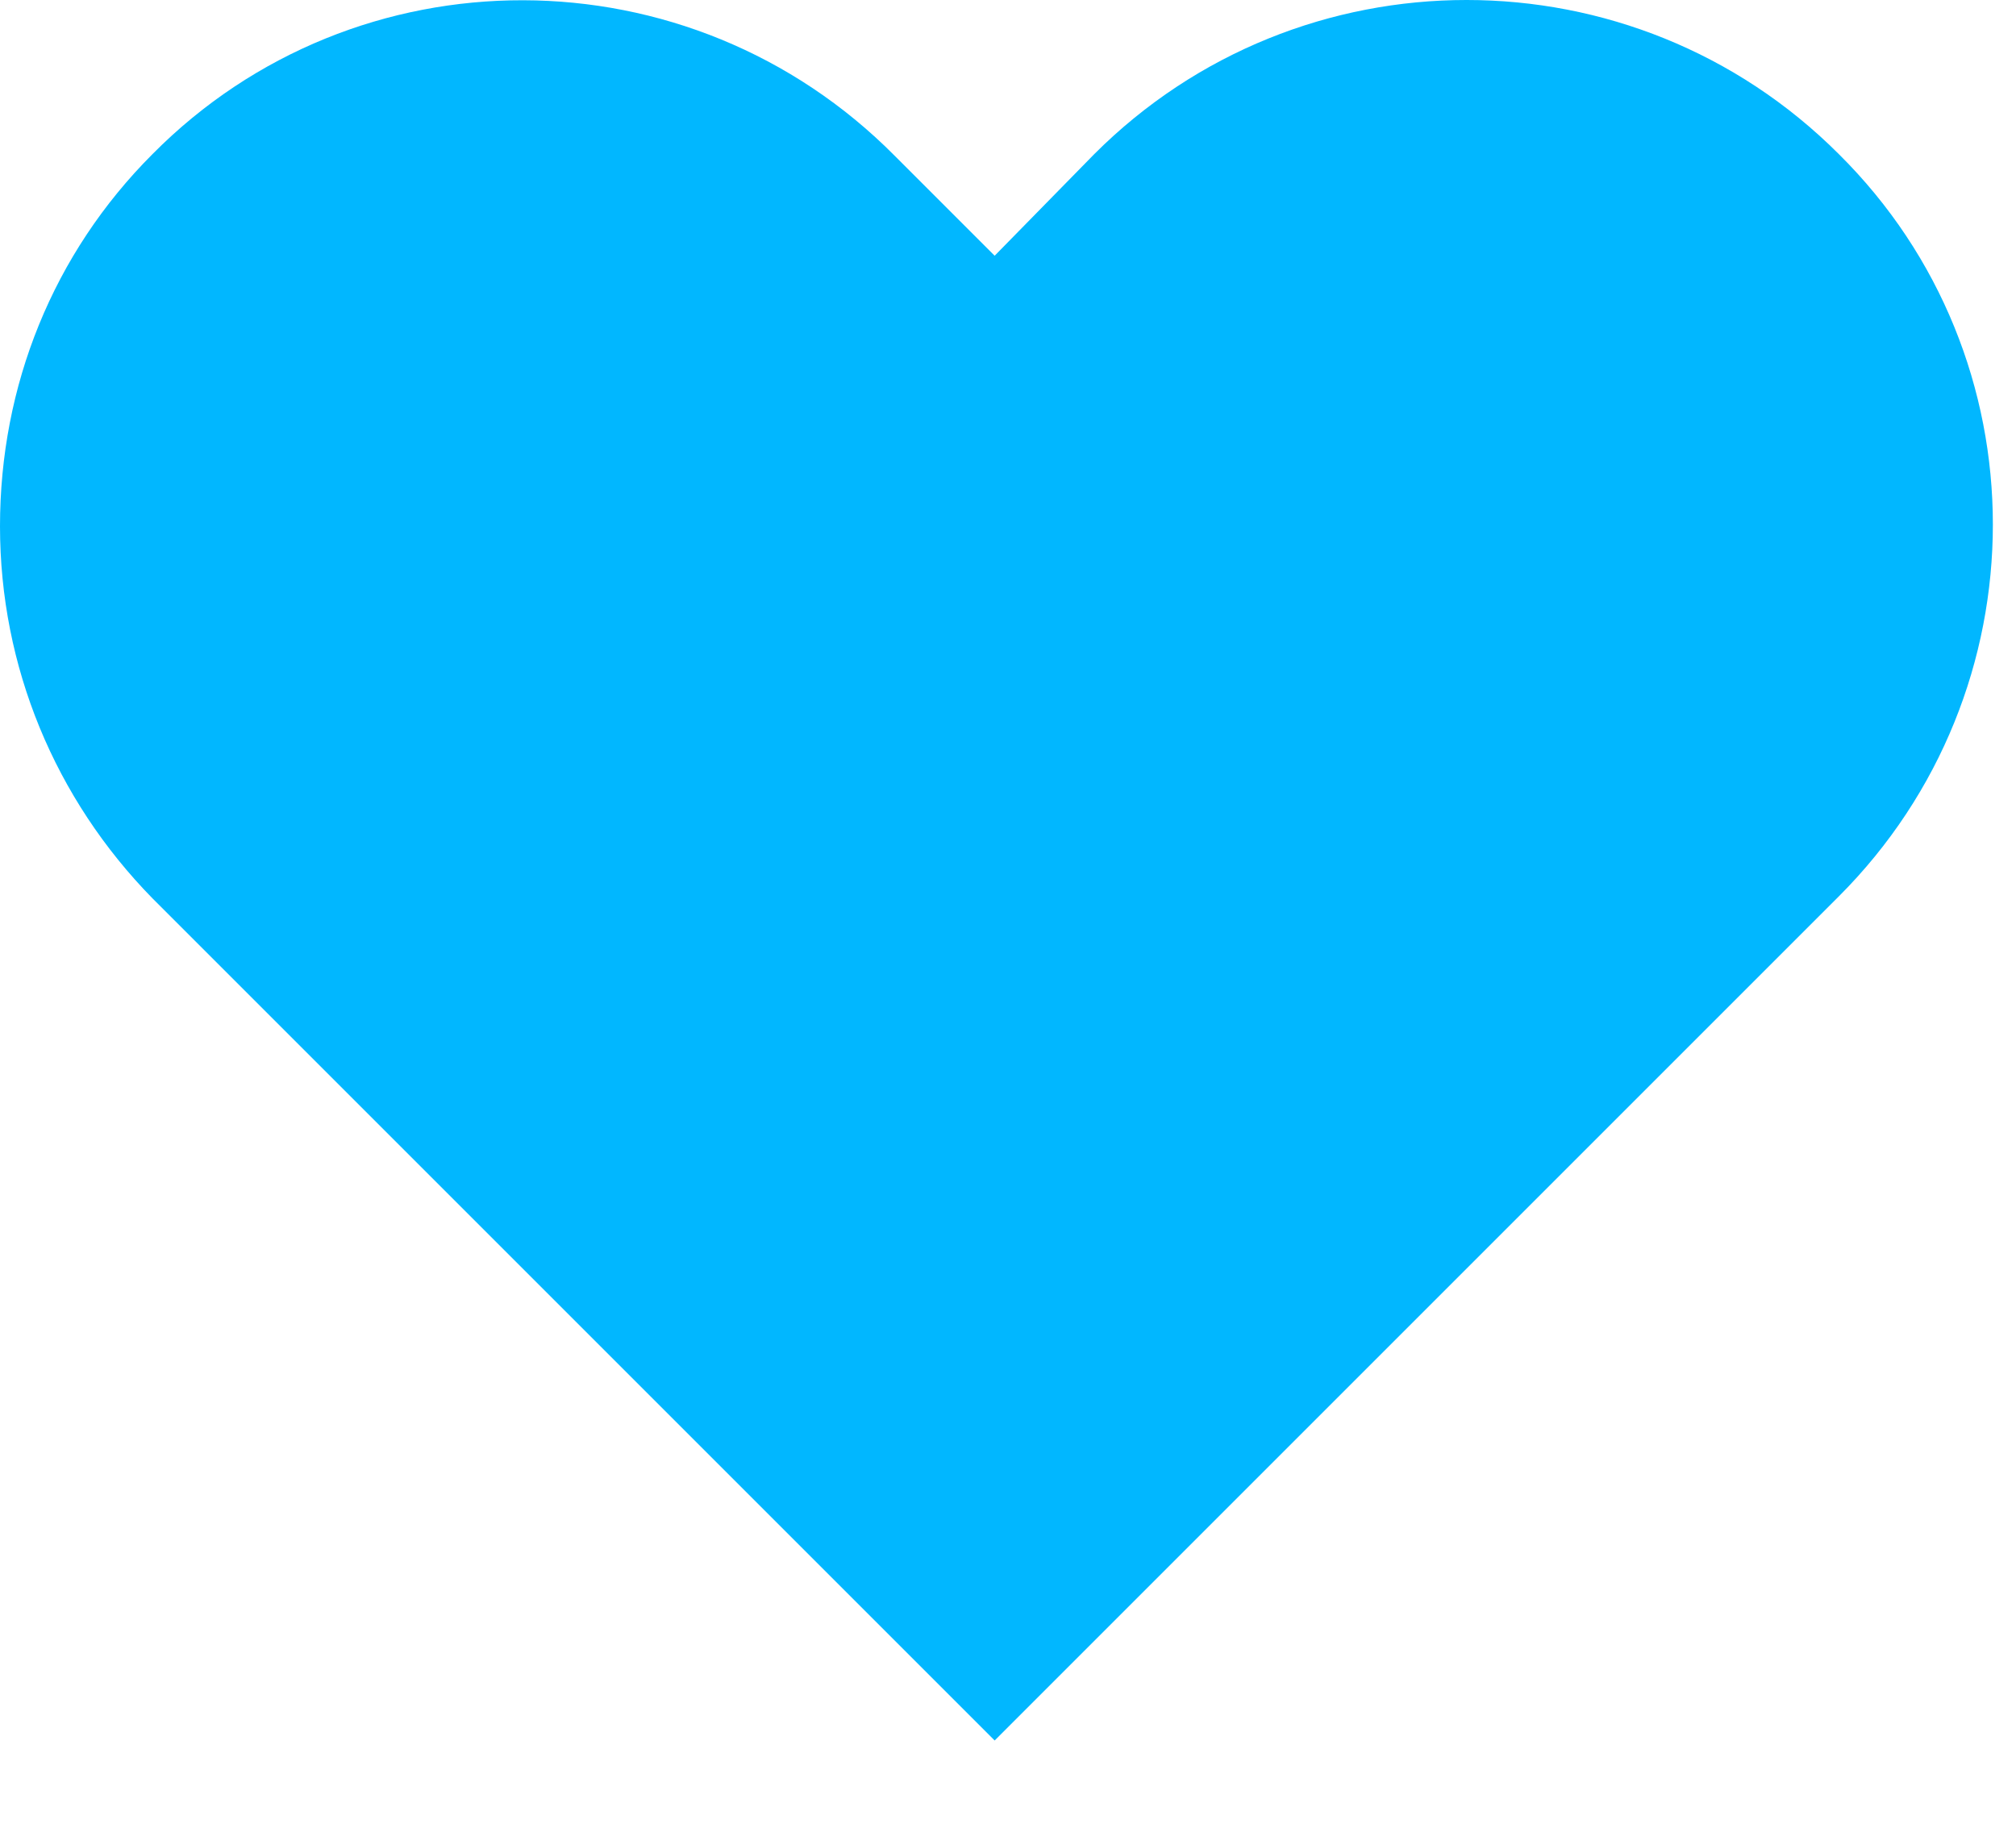
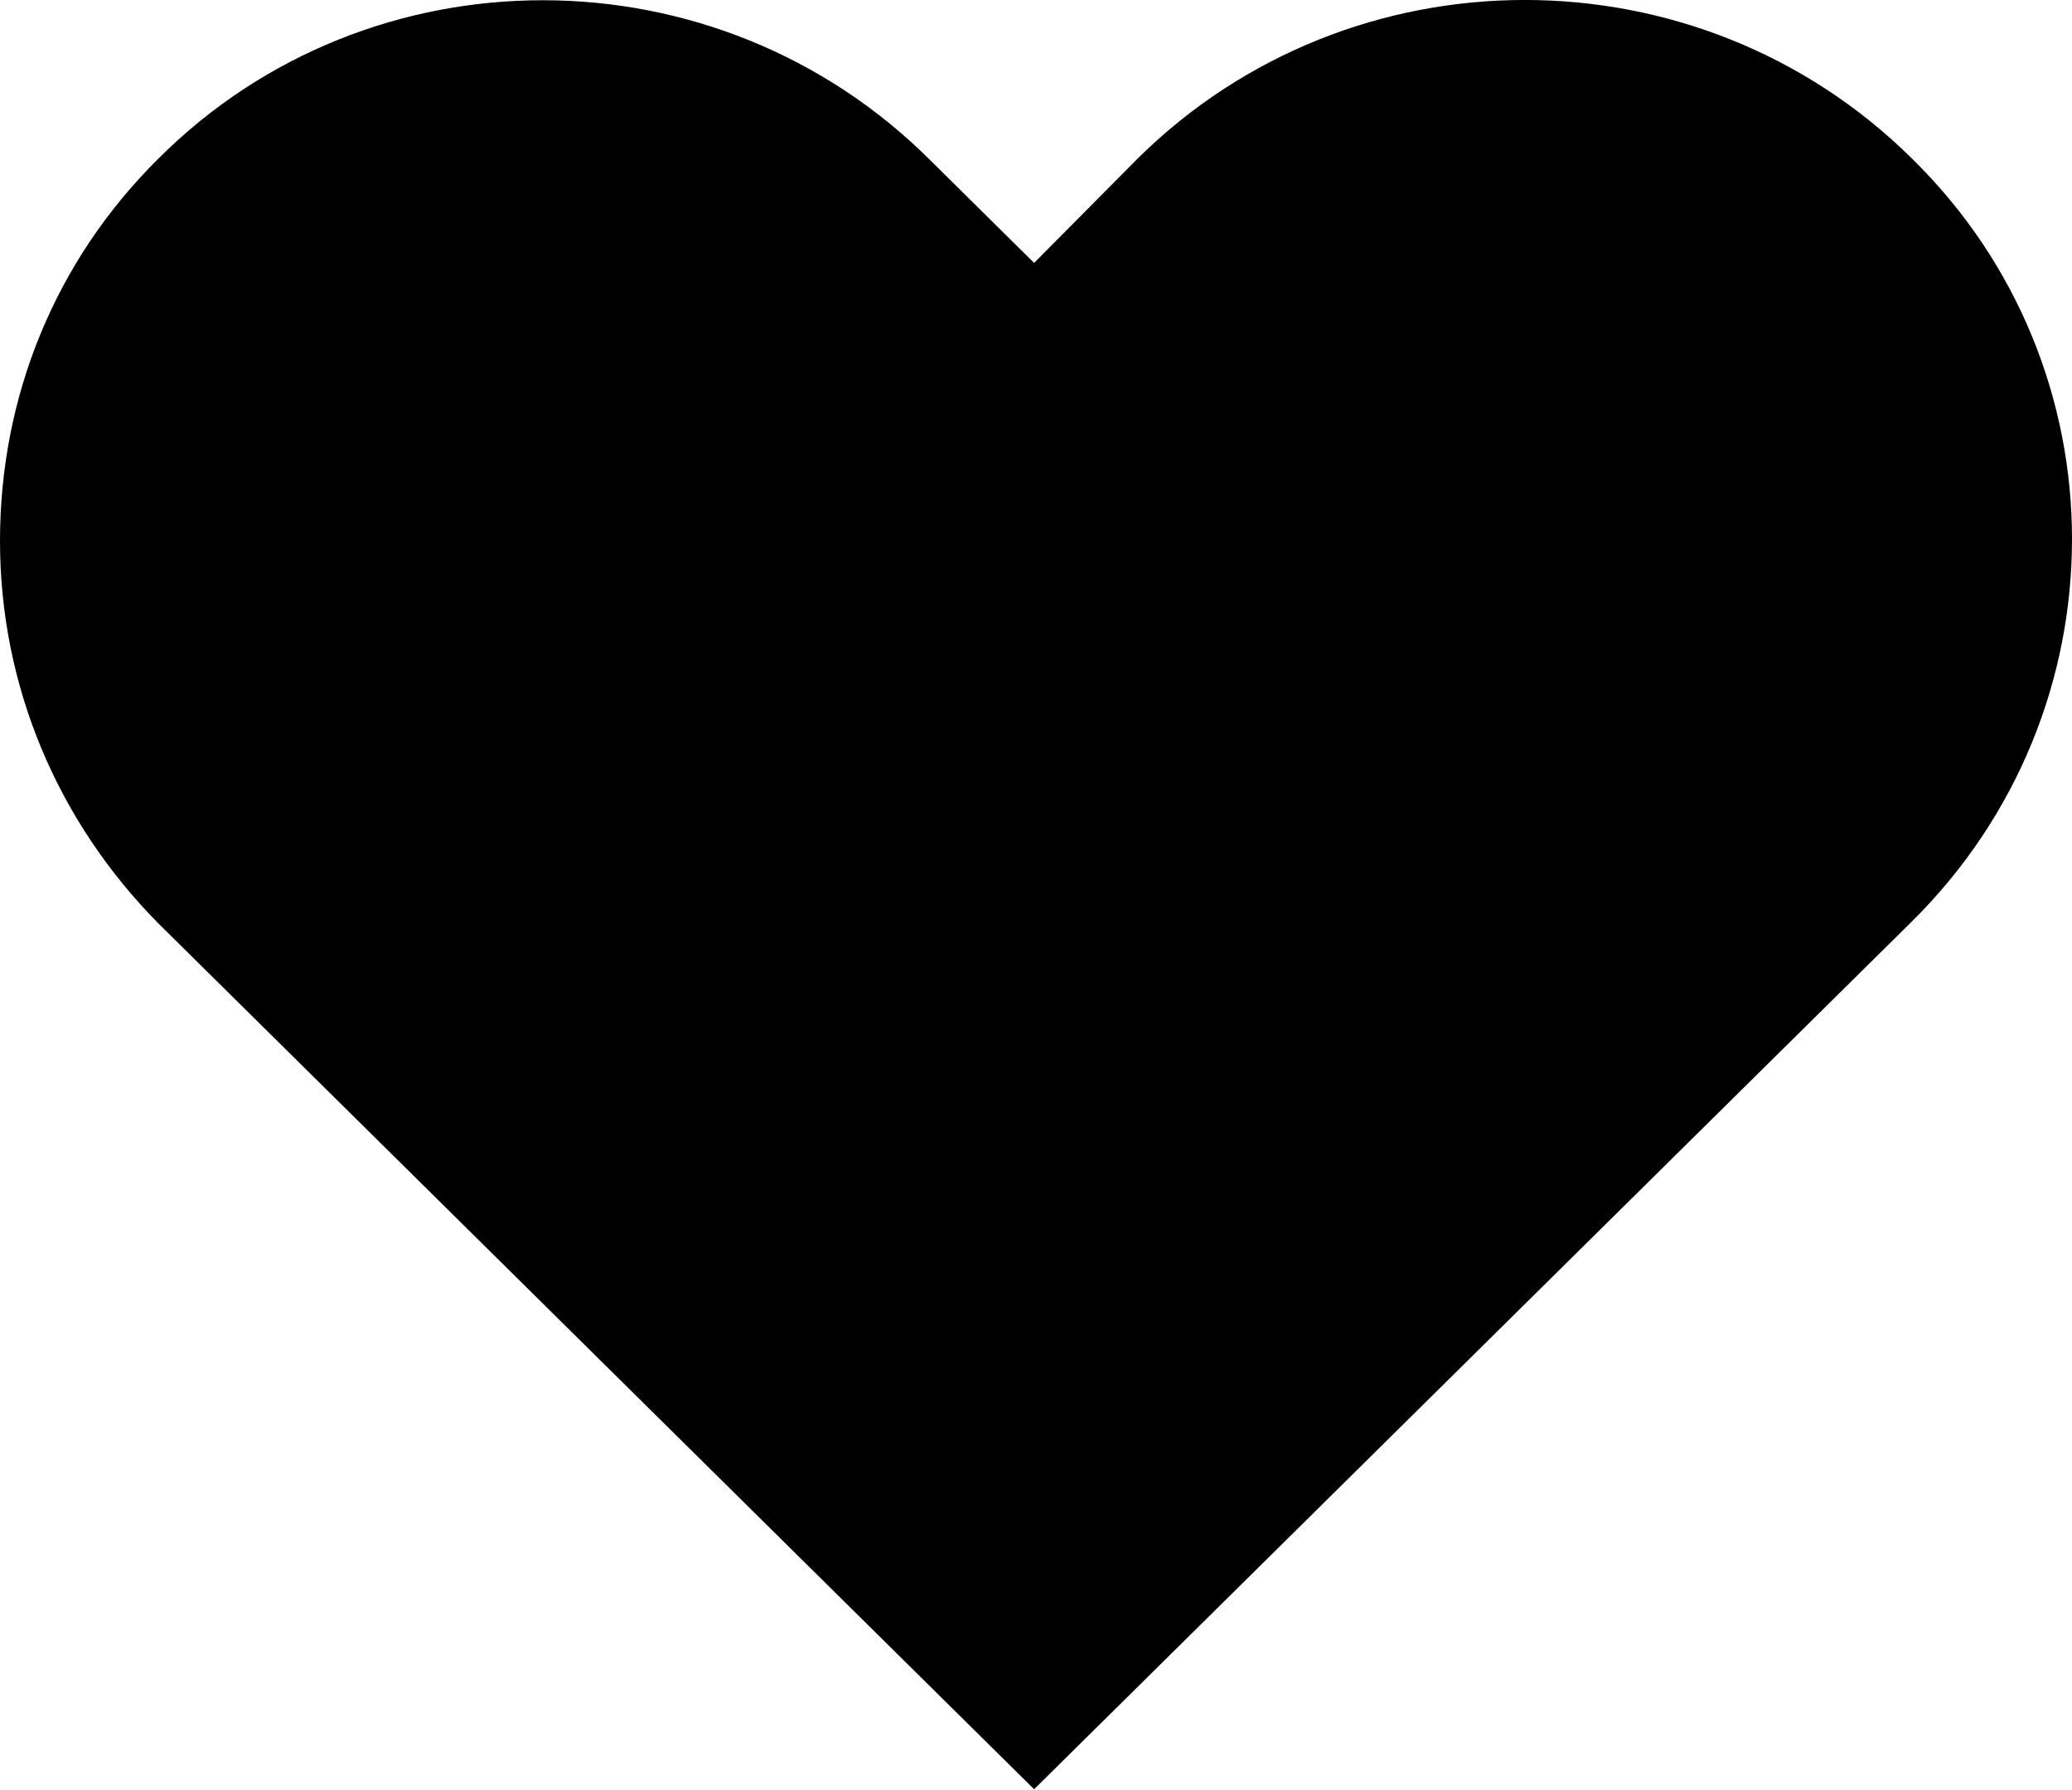
- <svg xmlns="http://www.w3.org/2000/svg" width="21" height="19" viewBox="0 0 21 19" fill="none">
-   <path d="M19.154 9.338C21.294 7.198 21.294 3.724 19.154 1.605C17.014 -0.535 13.539 -0.535 11.399 1.605L10.361 2.664L9.323 1.626C7.183 -0.535 3.708 -0.535 1.589 1.605C0.551 2.643 0 4.02 0 5.482C0 6.944 0.572 8.321 1.589 9.359L10.361 18.131L19.154 9.338Z" fill="#01b7ff" />
+ <svg xmlns="http://www.w3.org/2000/svg" width="22" height="19" viewBox="0 0 22 19" fill="none">
+   <path fill-rule="evenodd" clip-rule="evenodd" d="M20.299 1.682C22.567 3.902 22.567 7.543 20.299 9.786L10.98 19L1.684 9.808C0.606 8.72 0 7.277 0 5.745C0 4.213 0.584 2.77 1.684 1.682C3.93 -0.561 7.612 -0.561 9.88 1.704L10.98 2.792L12.081 1.682C14.349 -0.561 18.031 -0.561 20.299 1.682Z" fill="black" />
</svg>
